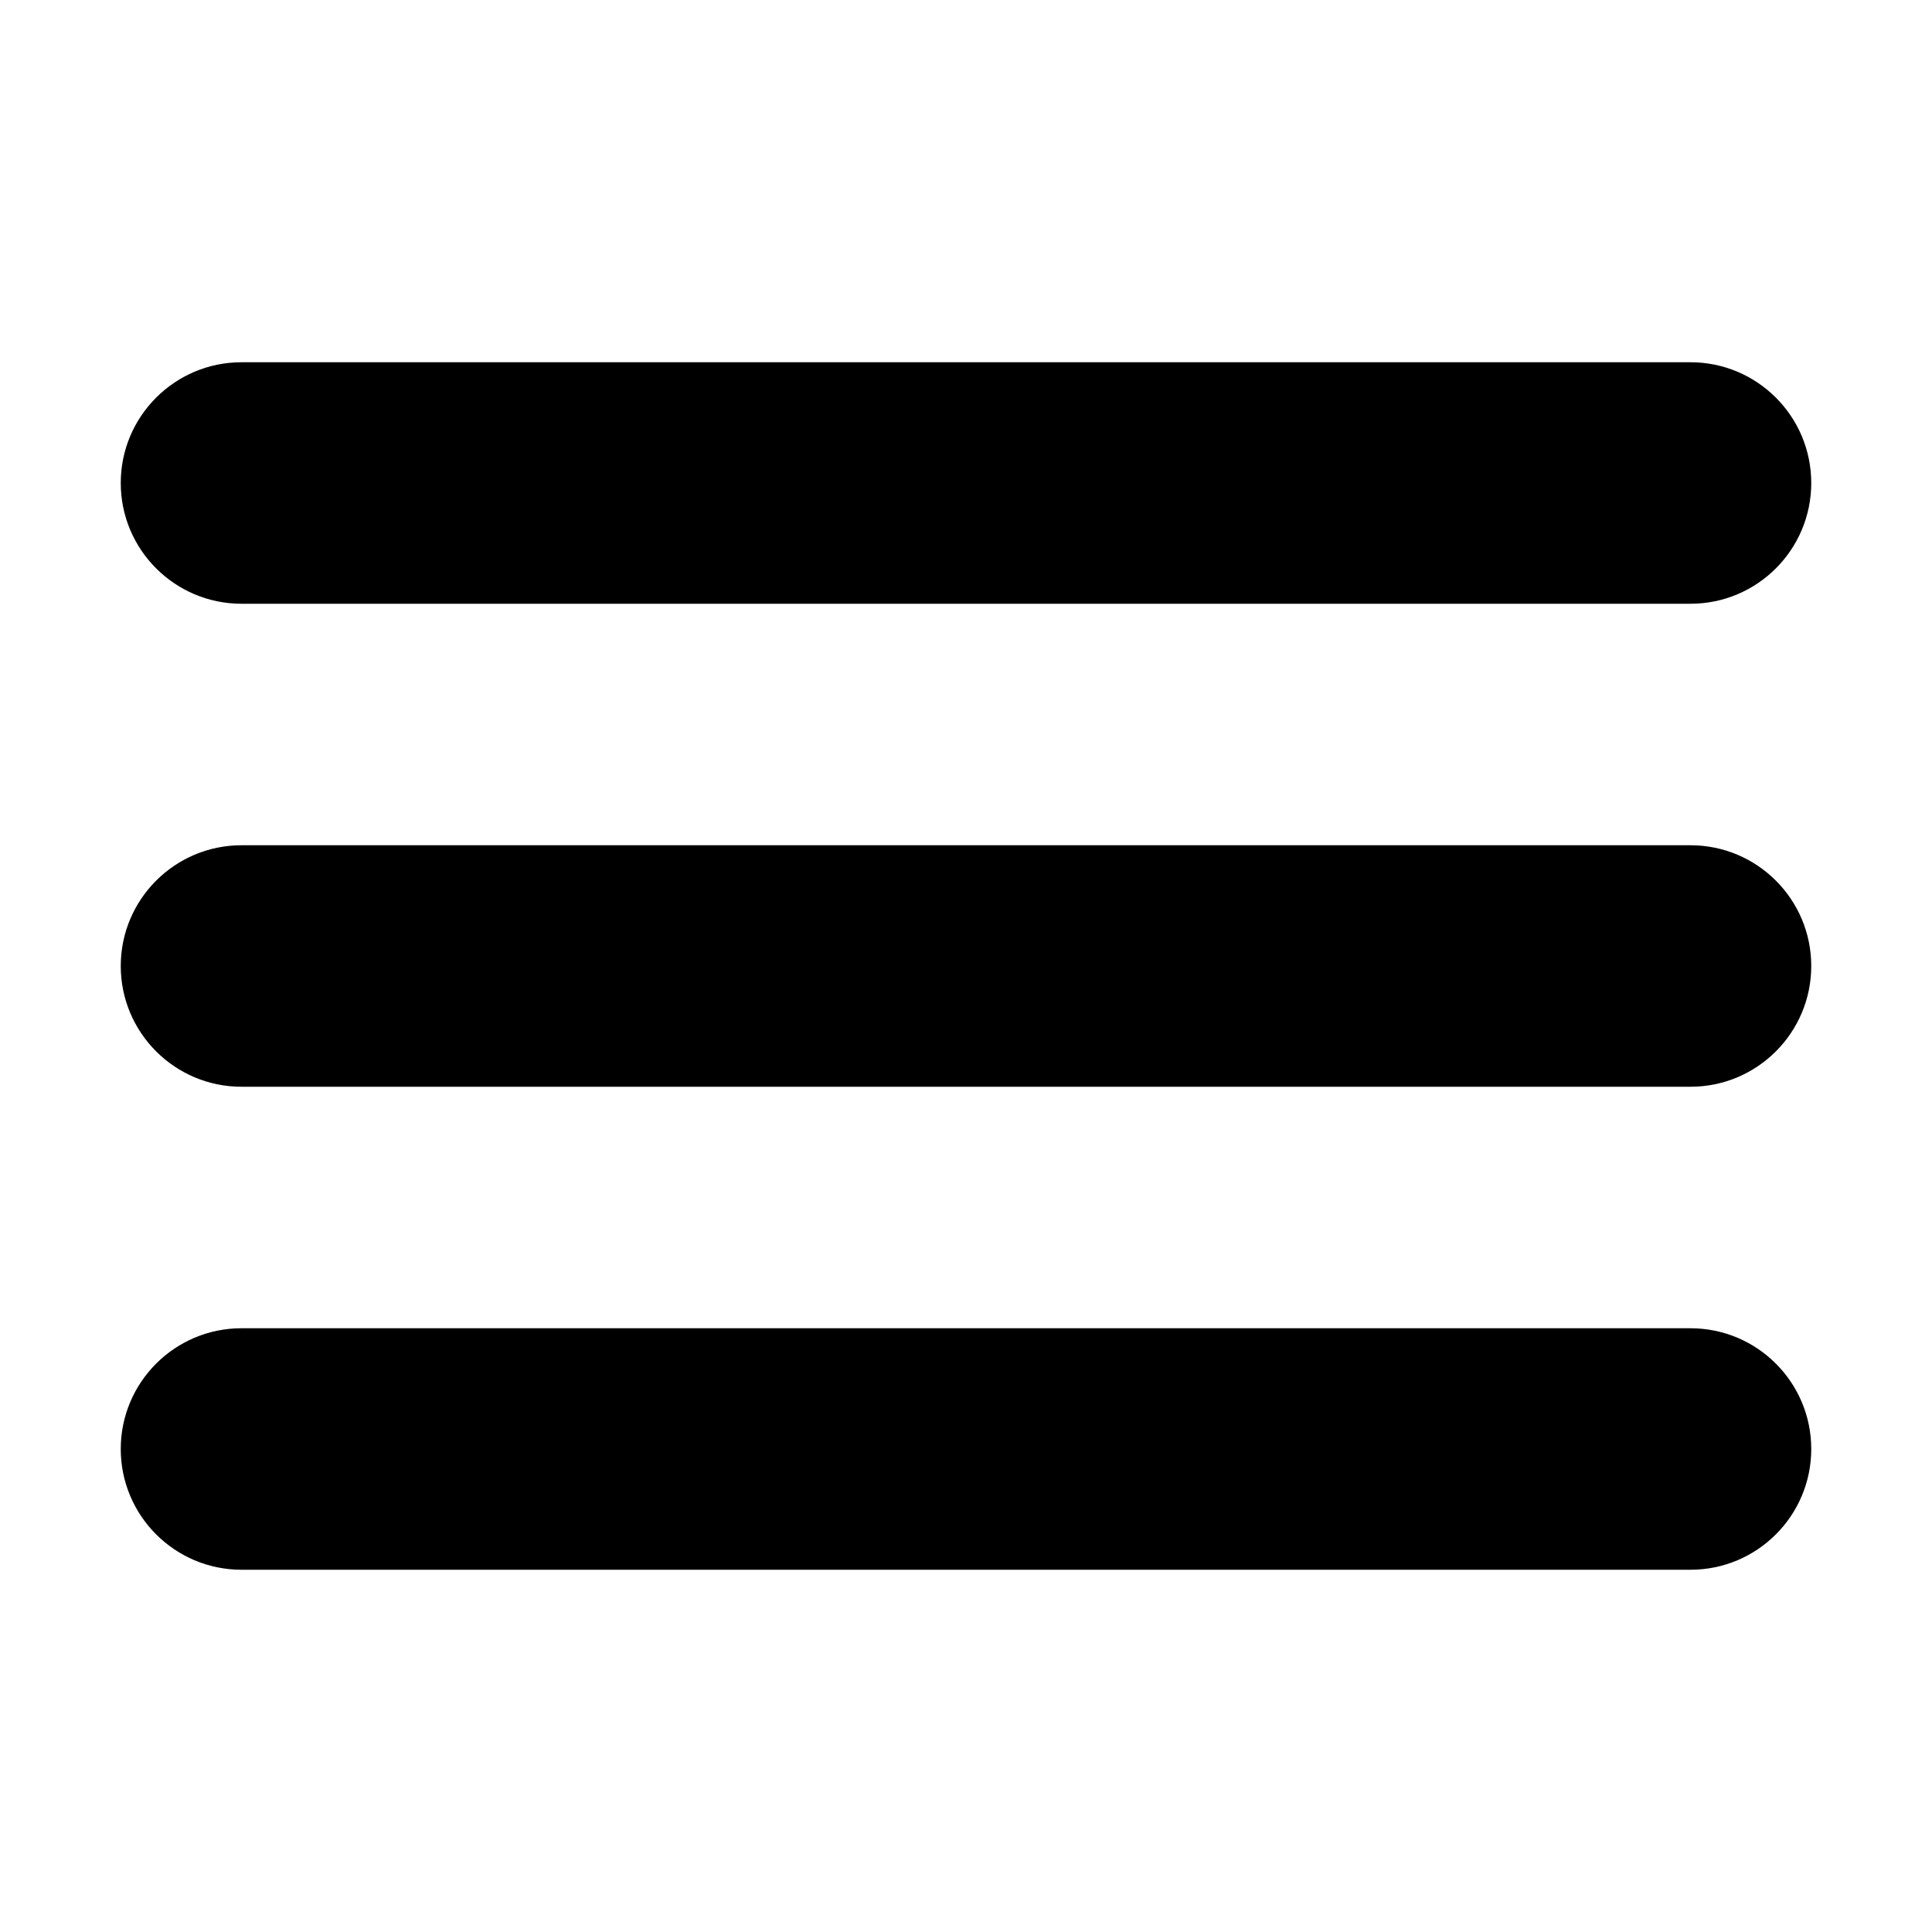
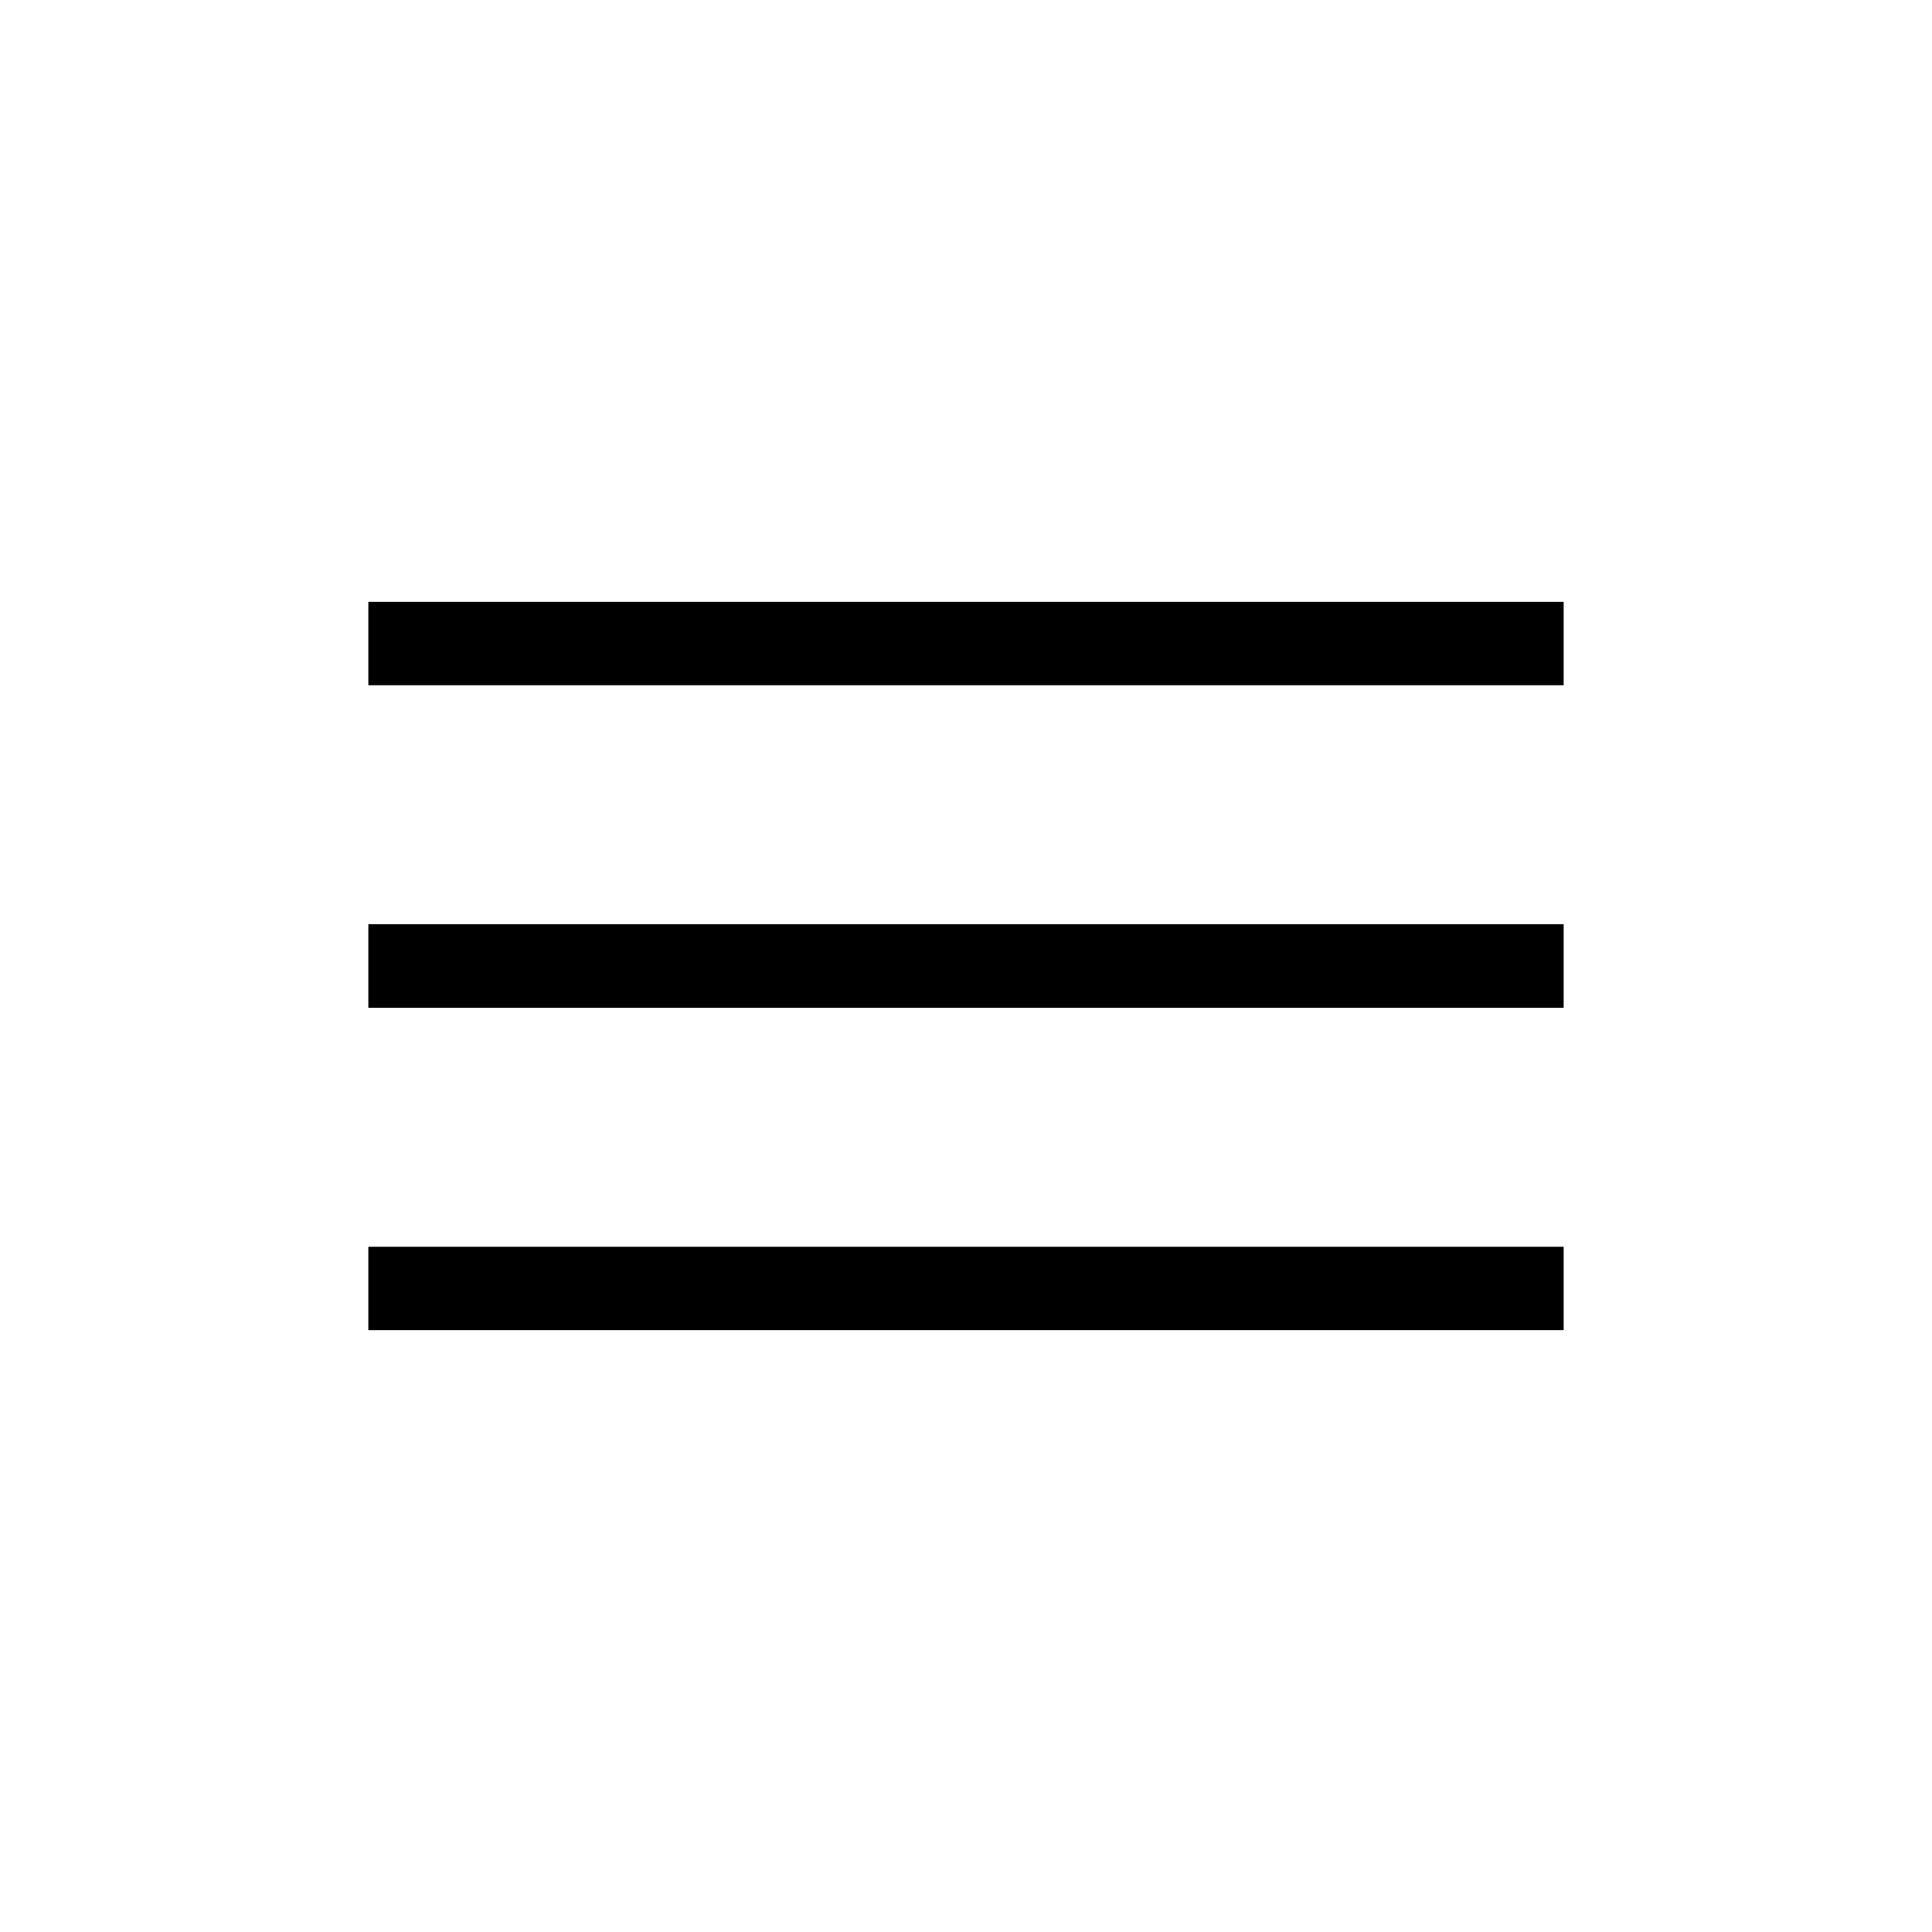
- <svg xmlns="http://www.w3.org/2000/svg" height="32px" id="Layer_1" style="enable-background:new 0 0 32 32;" version="1.1" viewBox="0 0 32 32" width="32px" xml:space="preserve">
-   <path d="M4,10h24c1.104,0,2-0.896,2-2s-0.896-2-2-2H4C2.896,6,2,6.896,2,8S2.896,10,4,10z M28,14H4c-1.104,0-2,0.896-2,2  s0.896,2,2,2h24c1.104,0,2-0.896,2-2S29.104,14,28,14z M28,22H4c-1.104,0-2,0.896-2,2s0.896,2,2,2h24c1.104,0,2-0.896,2-2  S29.104,22,28,22z" />
+ <svg xmlns="http://www.w3.org/2000/svg" id="Слой_1" style="enable-background:new 0 0 139 139;" version="1.1" viewBox="0 0 139 139" xml:space="preserve">
+   <style type="text/css">
+ 	.st0{fill:none;stroke:#000000;stroke-width:6;stroke-miterlimit:10;}
+ </style>
+   <line class="st0" id="XMLID_6_" x1="26.5" x2="112.5" y1="46.3" y2="46.3" />
+   <line class="st0" id="XMLID_9_" x1="26.5" x2="112.5" y1="92.7" y2="92.7" />
+   <line class="st0" id="XMLID_8_" x1="26.5" x2="112.5" y1="69.5" y2="69.5" />
</svg>
